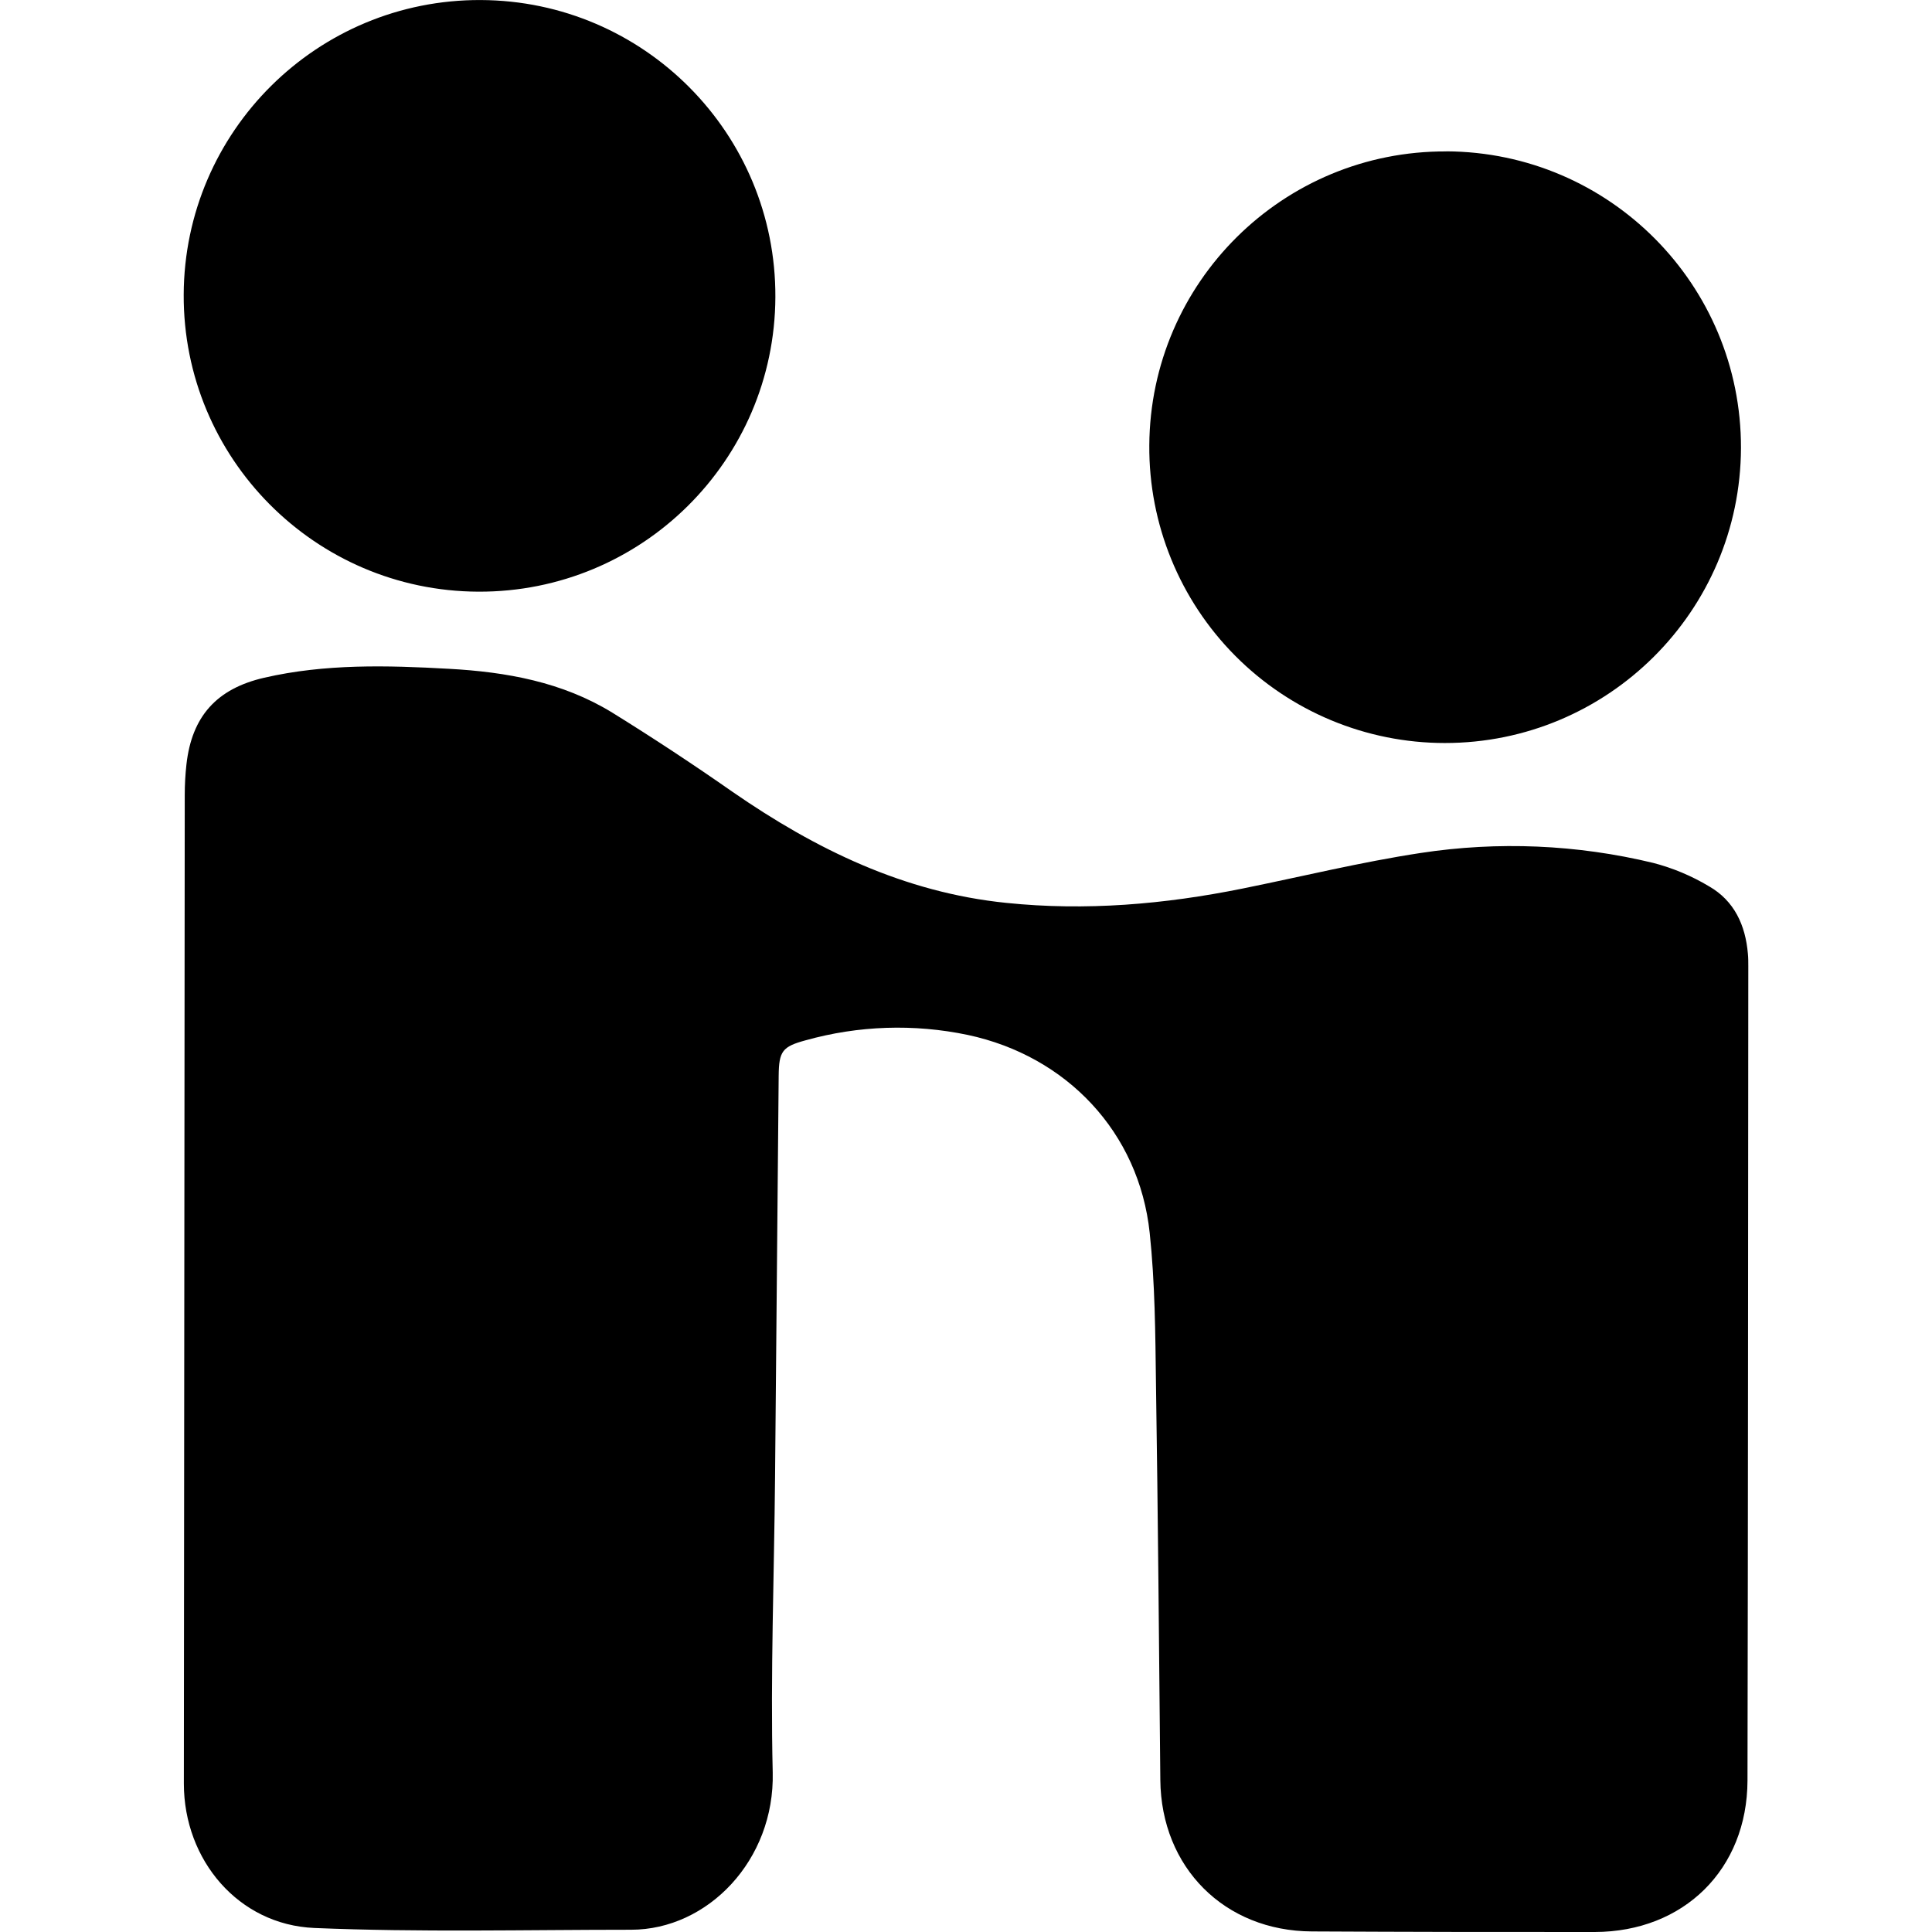
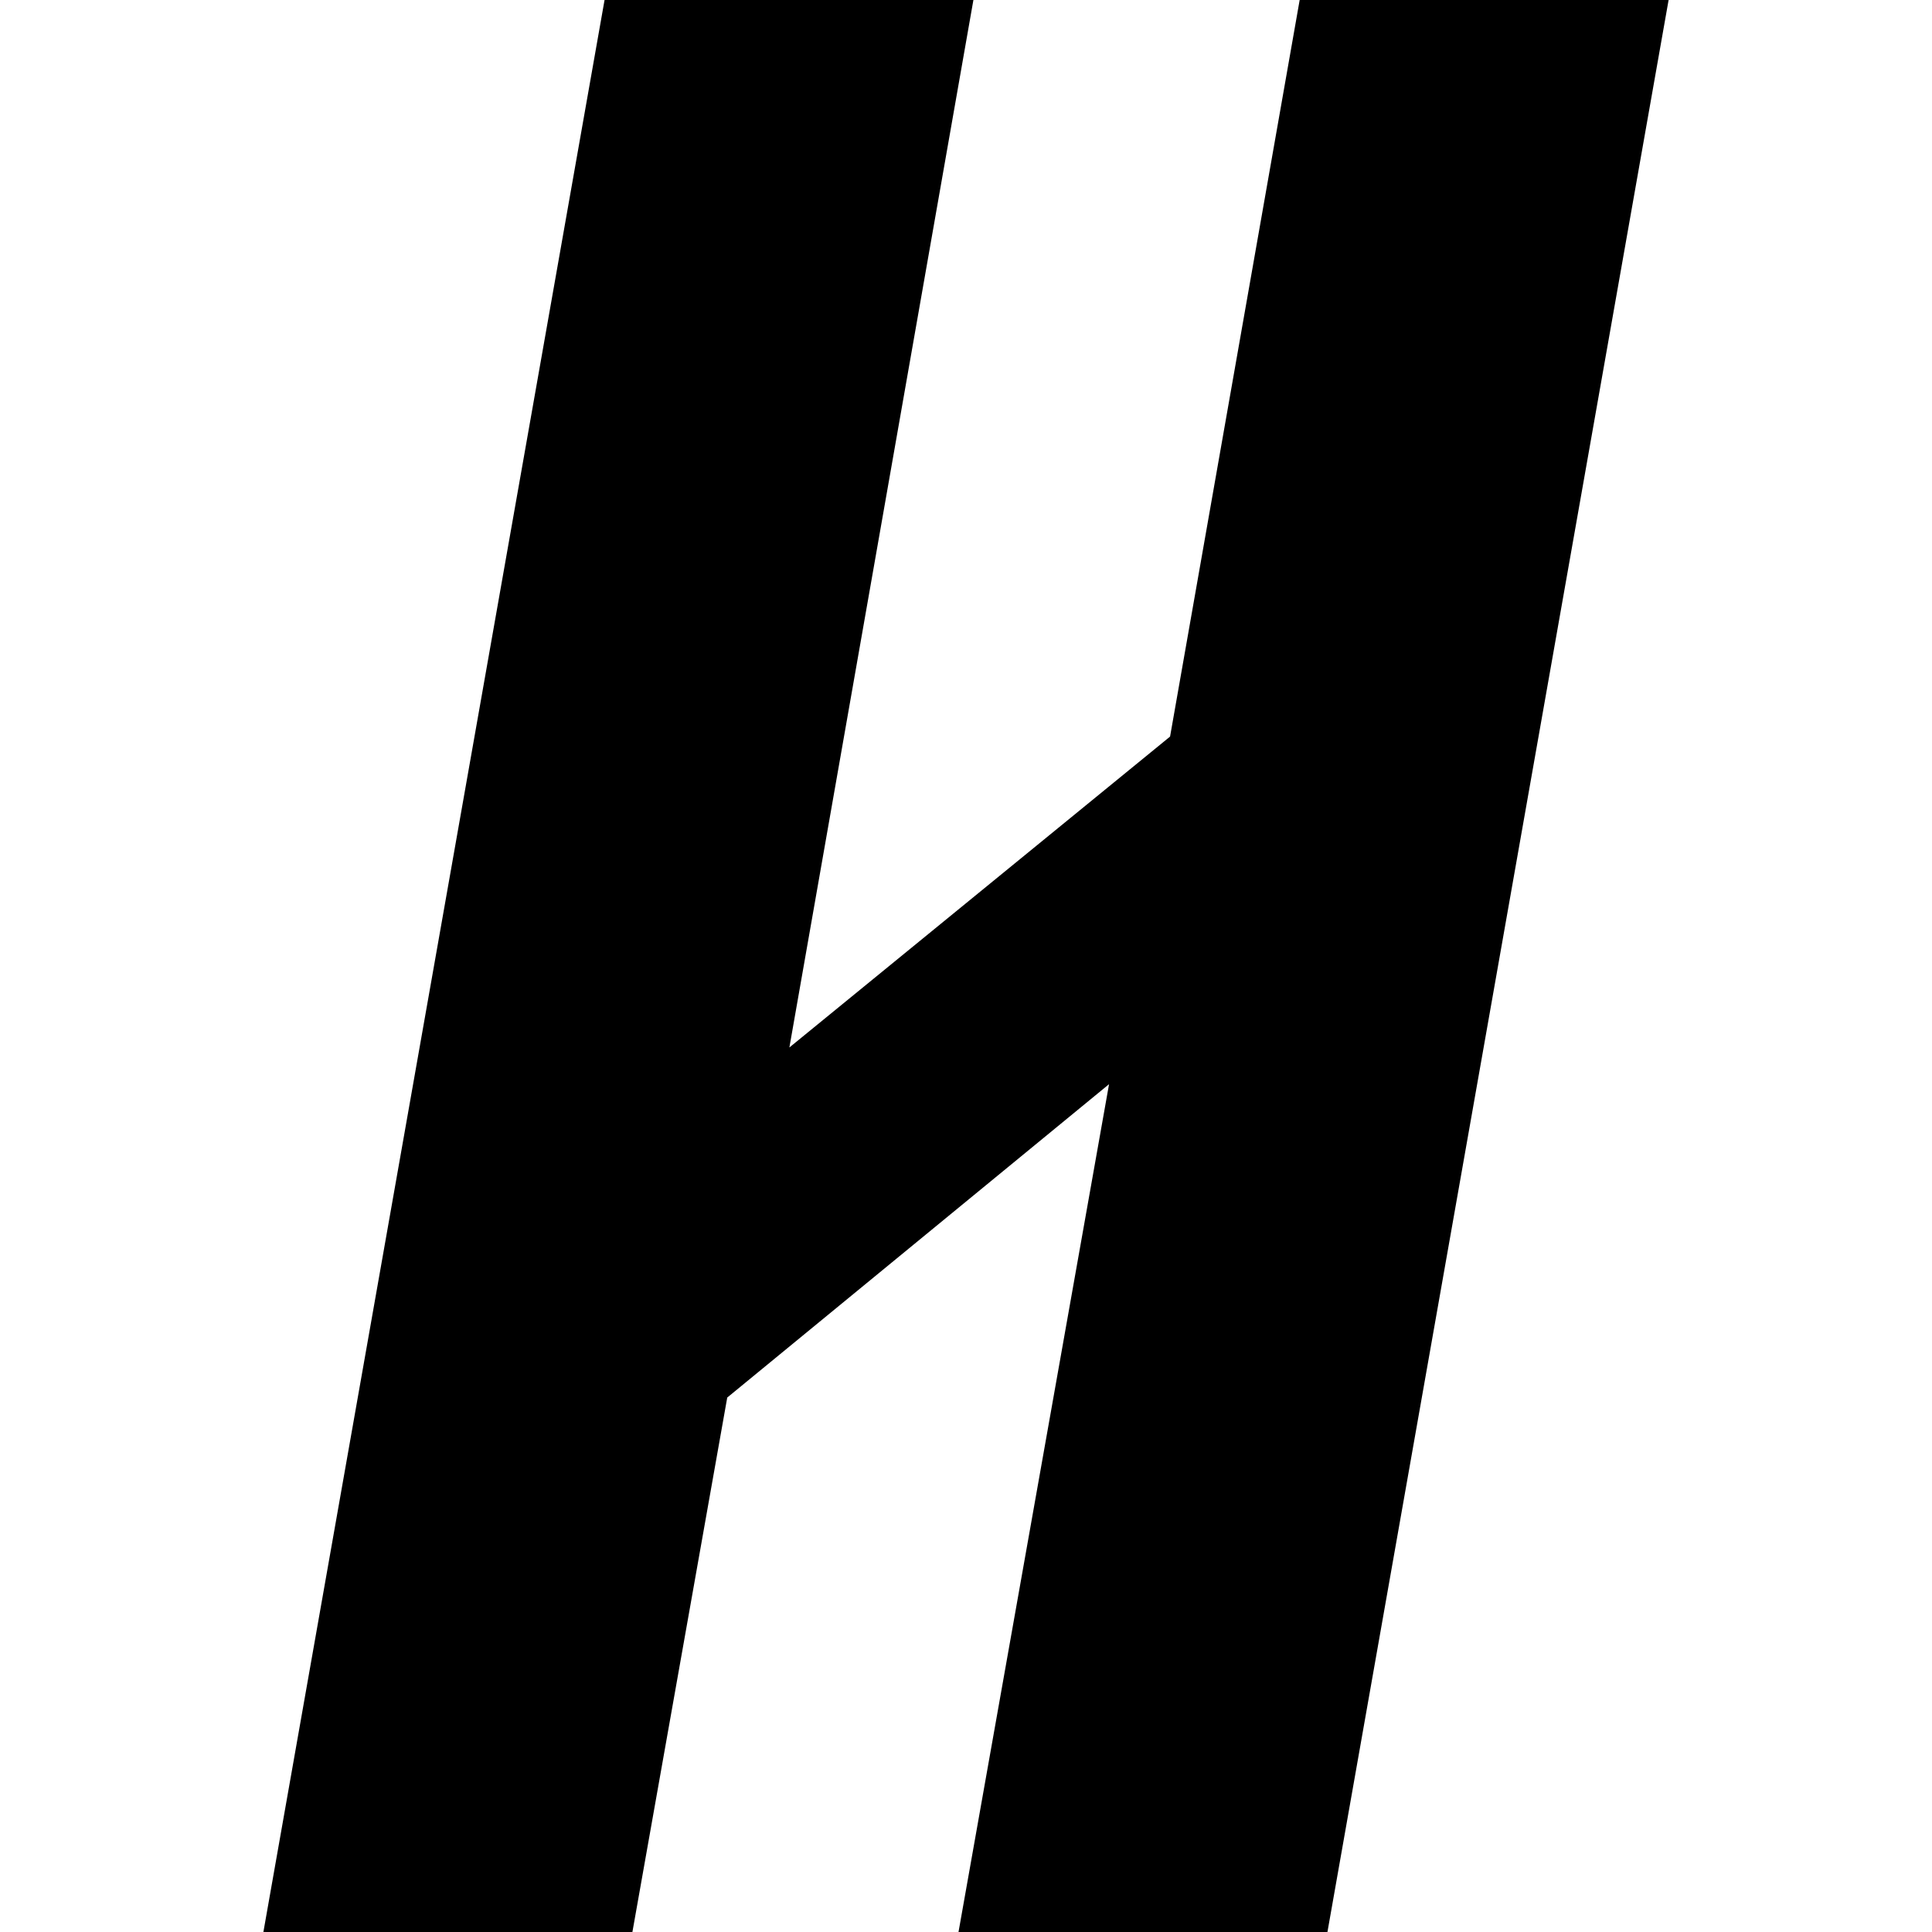
<svg xmlns="http://www.w3.org/2000/svg" role="img" viewBox="0 0 24 24" fill="currentColor">
-   <path d="M2.284 22.158c.001.95.679 1.752 1.62 1.792 1.31.055 2.623.022 3.935.022.954 0 1.786-.865 1.76-1.954-.029-1.221.018-2.445.029-3.667l.045-4.988c.003-.305.046-.362.335-.44a4.242 4.242 0 0 1 2.013-.067c1.23.262 2.129 1.21 2.261 2.46.066.62.07 1.249.078 1.874.025 1.64.038 3.28.054 4.921.01 1.087.796 1.877 1.883 1.882 1.171.006 2.342.008 3.513.007 1.106-.002 1.895-.778 1.898-1.883.007-3.371.007-6.742.01-10.113 0-.052 0-.105-.005-.156-.03-.355-.169-.658-.483-.838a2.638 2.638 0 0 0-.695-.291 7.484 7.484 0 0 0-2.887-.123c-.743.113-1.476.293-2.213.442-.97.196-1.946.28-2.934.178-1.268-.129-2.37-.666-3.402-1.38a32.36 32.36 0 0 0-1.494-.984c-.62-.38-1.314-.505-2.03-.544-.77-.043-1.536-.063-2.293.111-.59.136-.899.479-.966 1.077a3.438 3.438 0 0 0-.021.379m7.337-6.184a3.675 3.675 0 1 0-7.35-.031 3.675 3.675 0 0 0 7.35.03zm8.335-1.81a3.673 3.673 0 0 0-3.69 3.652 3.672 3.672 0 0 0 3.67 3.697 3.678 3.678 0 0 0 3.68-3.665 3.677 3.677 0 0 0-3.66-3.685Z" />
+   <path d="M20.728 0 16.49 24h-4.583l1.87-10.532-4.743 3.893L7.856 24H3.272L7.51 0h4.582L9.806 13.012l4.729-3.862L16.145 0h4.583z" />
</svg>
